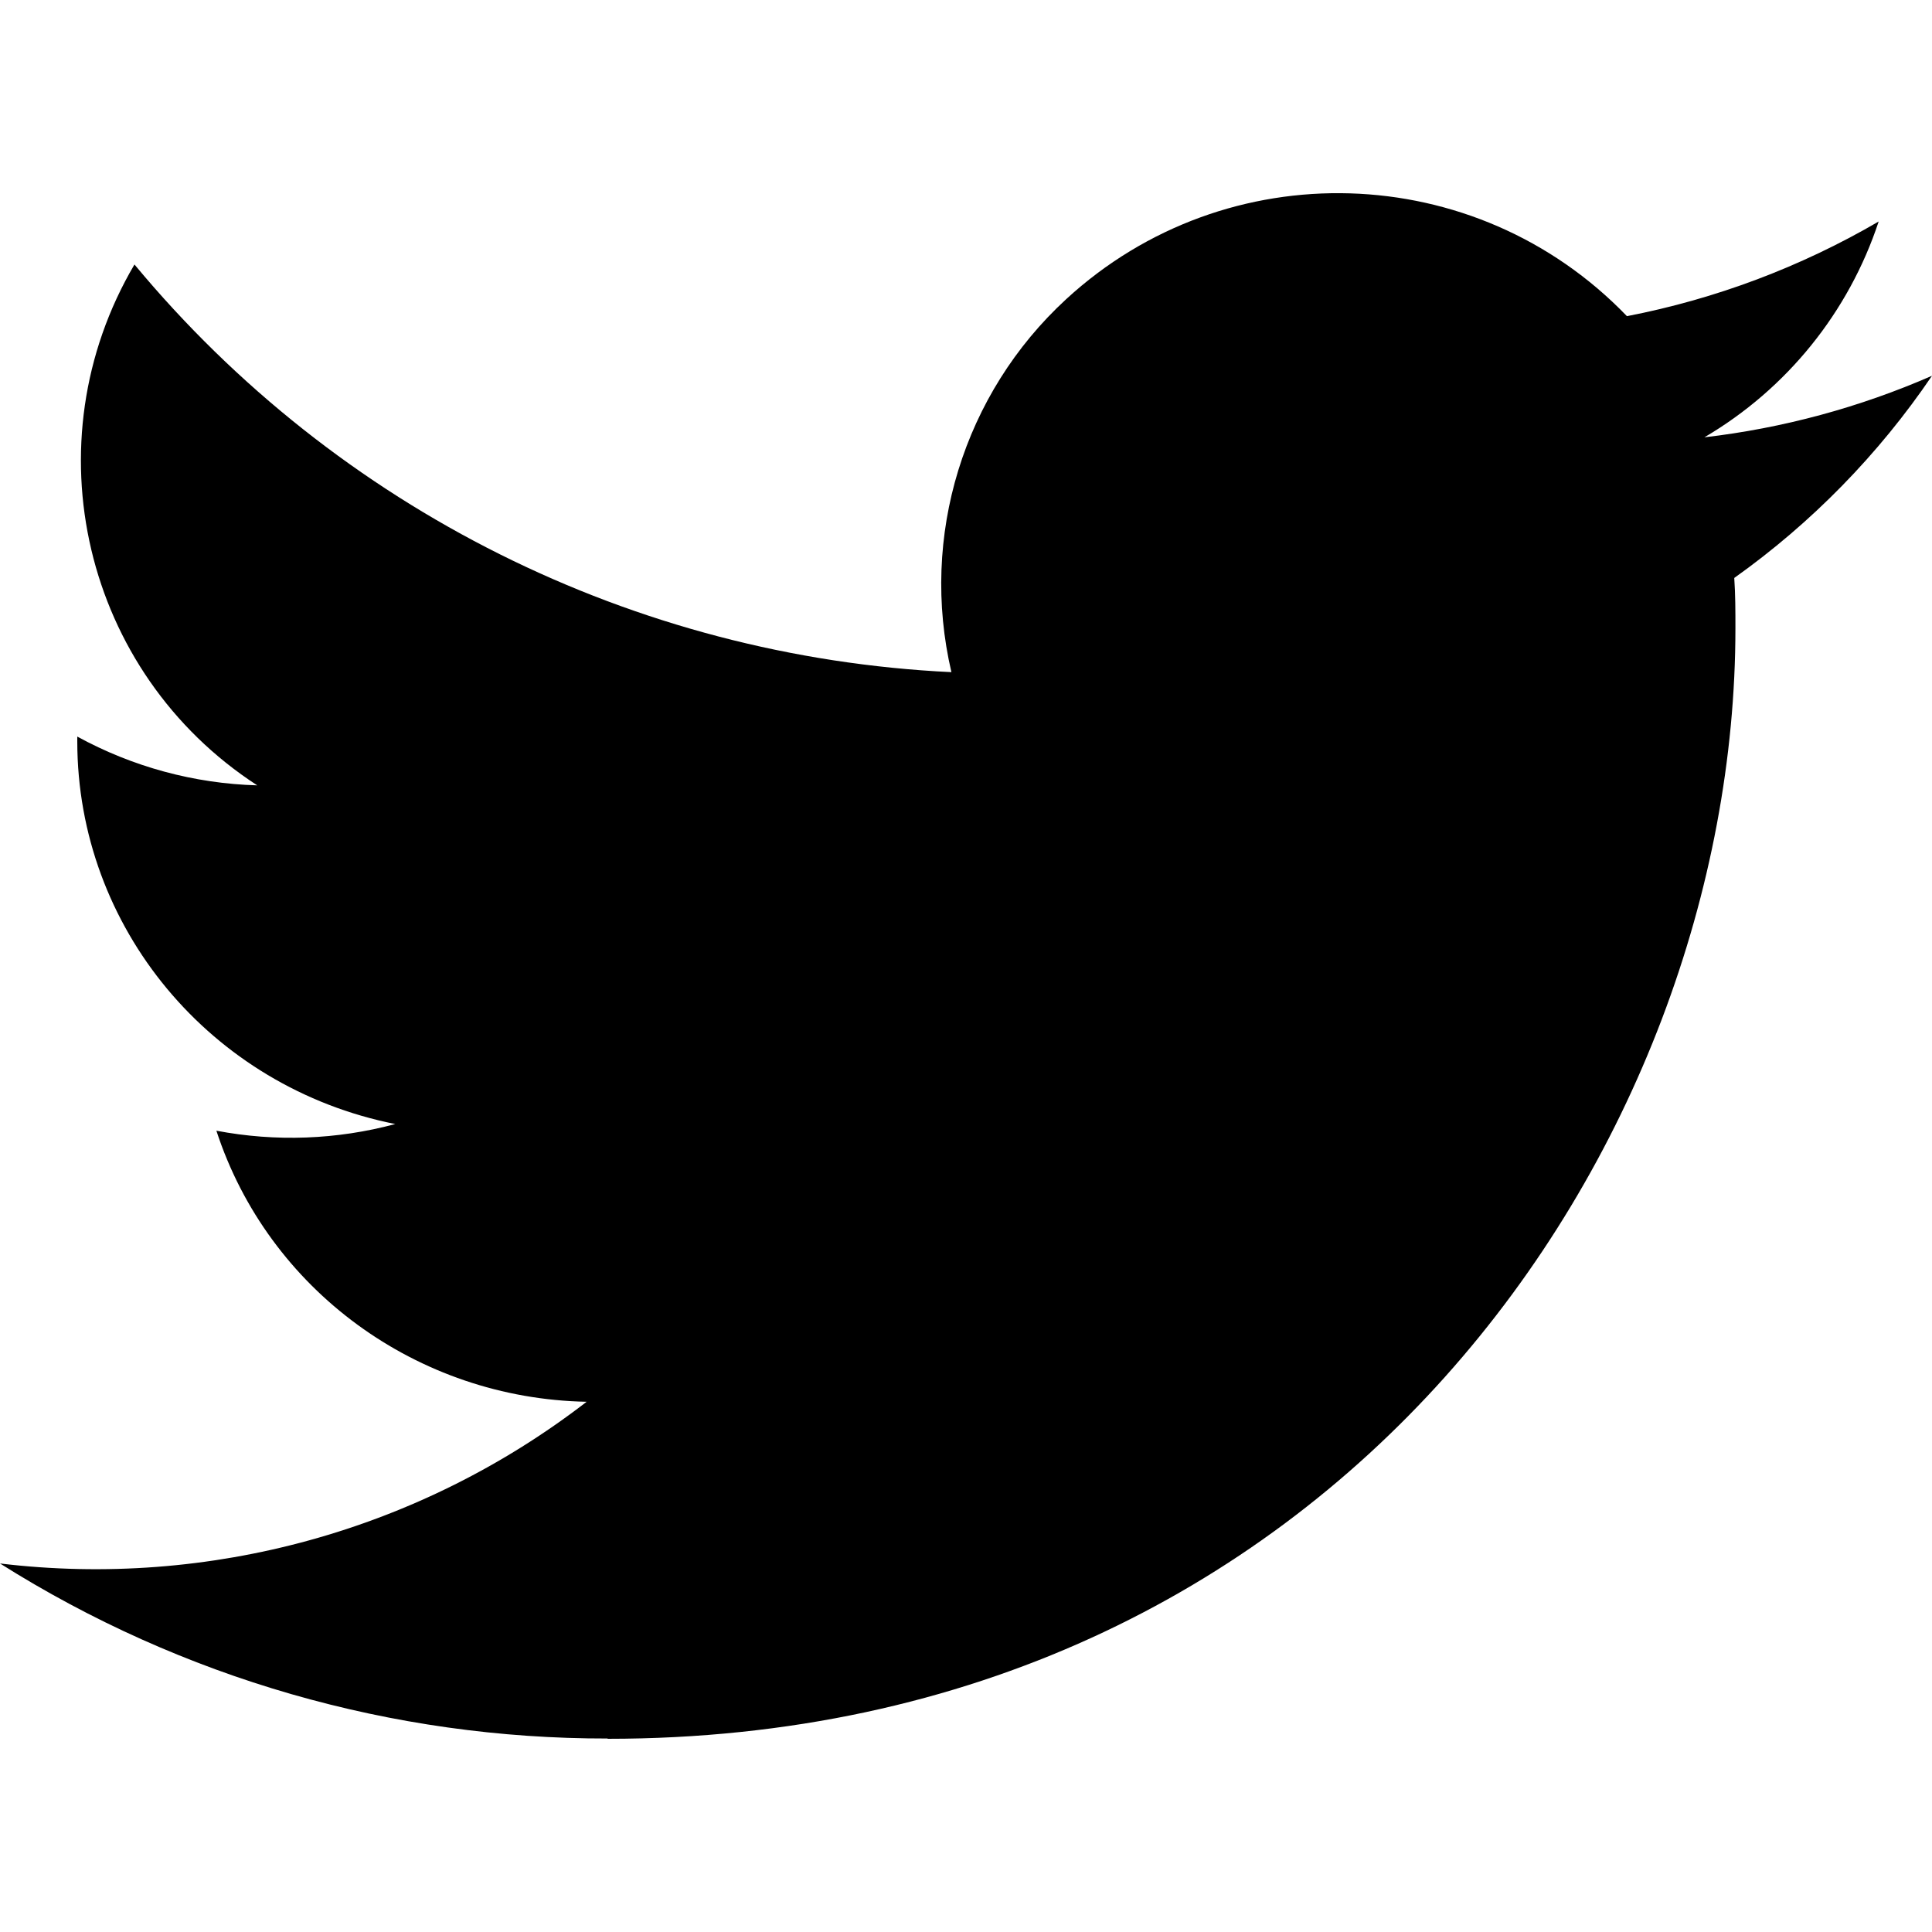
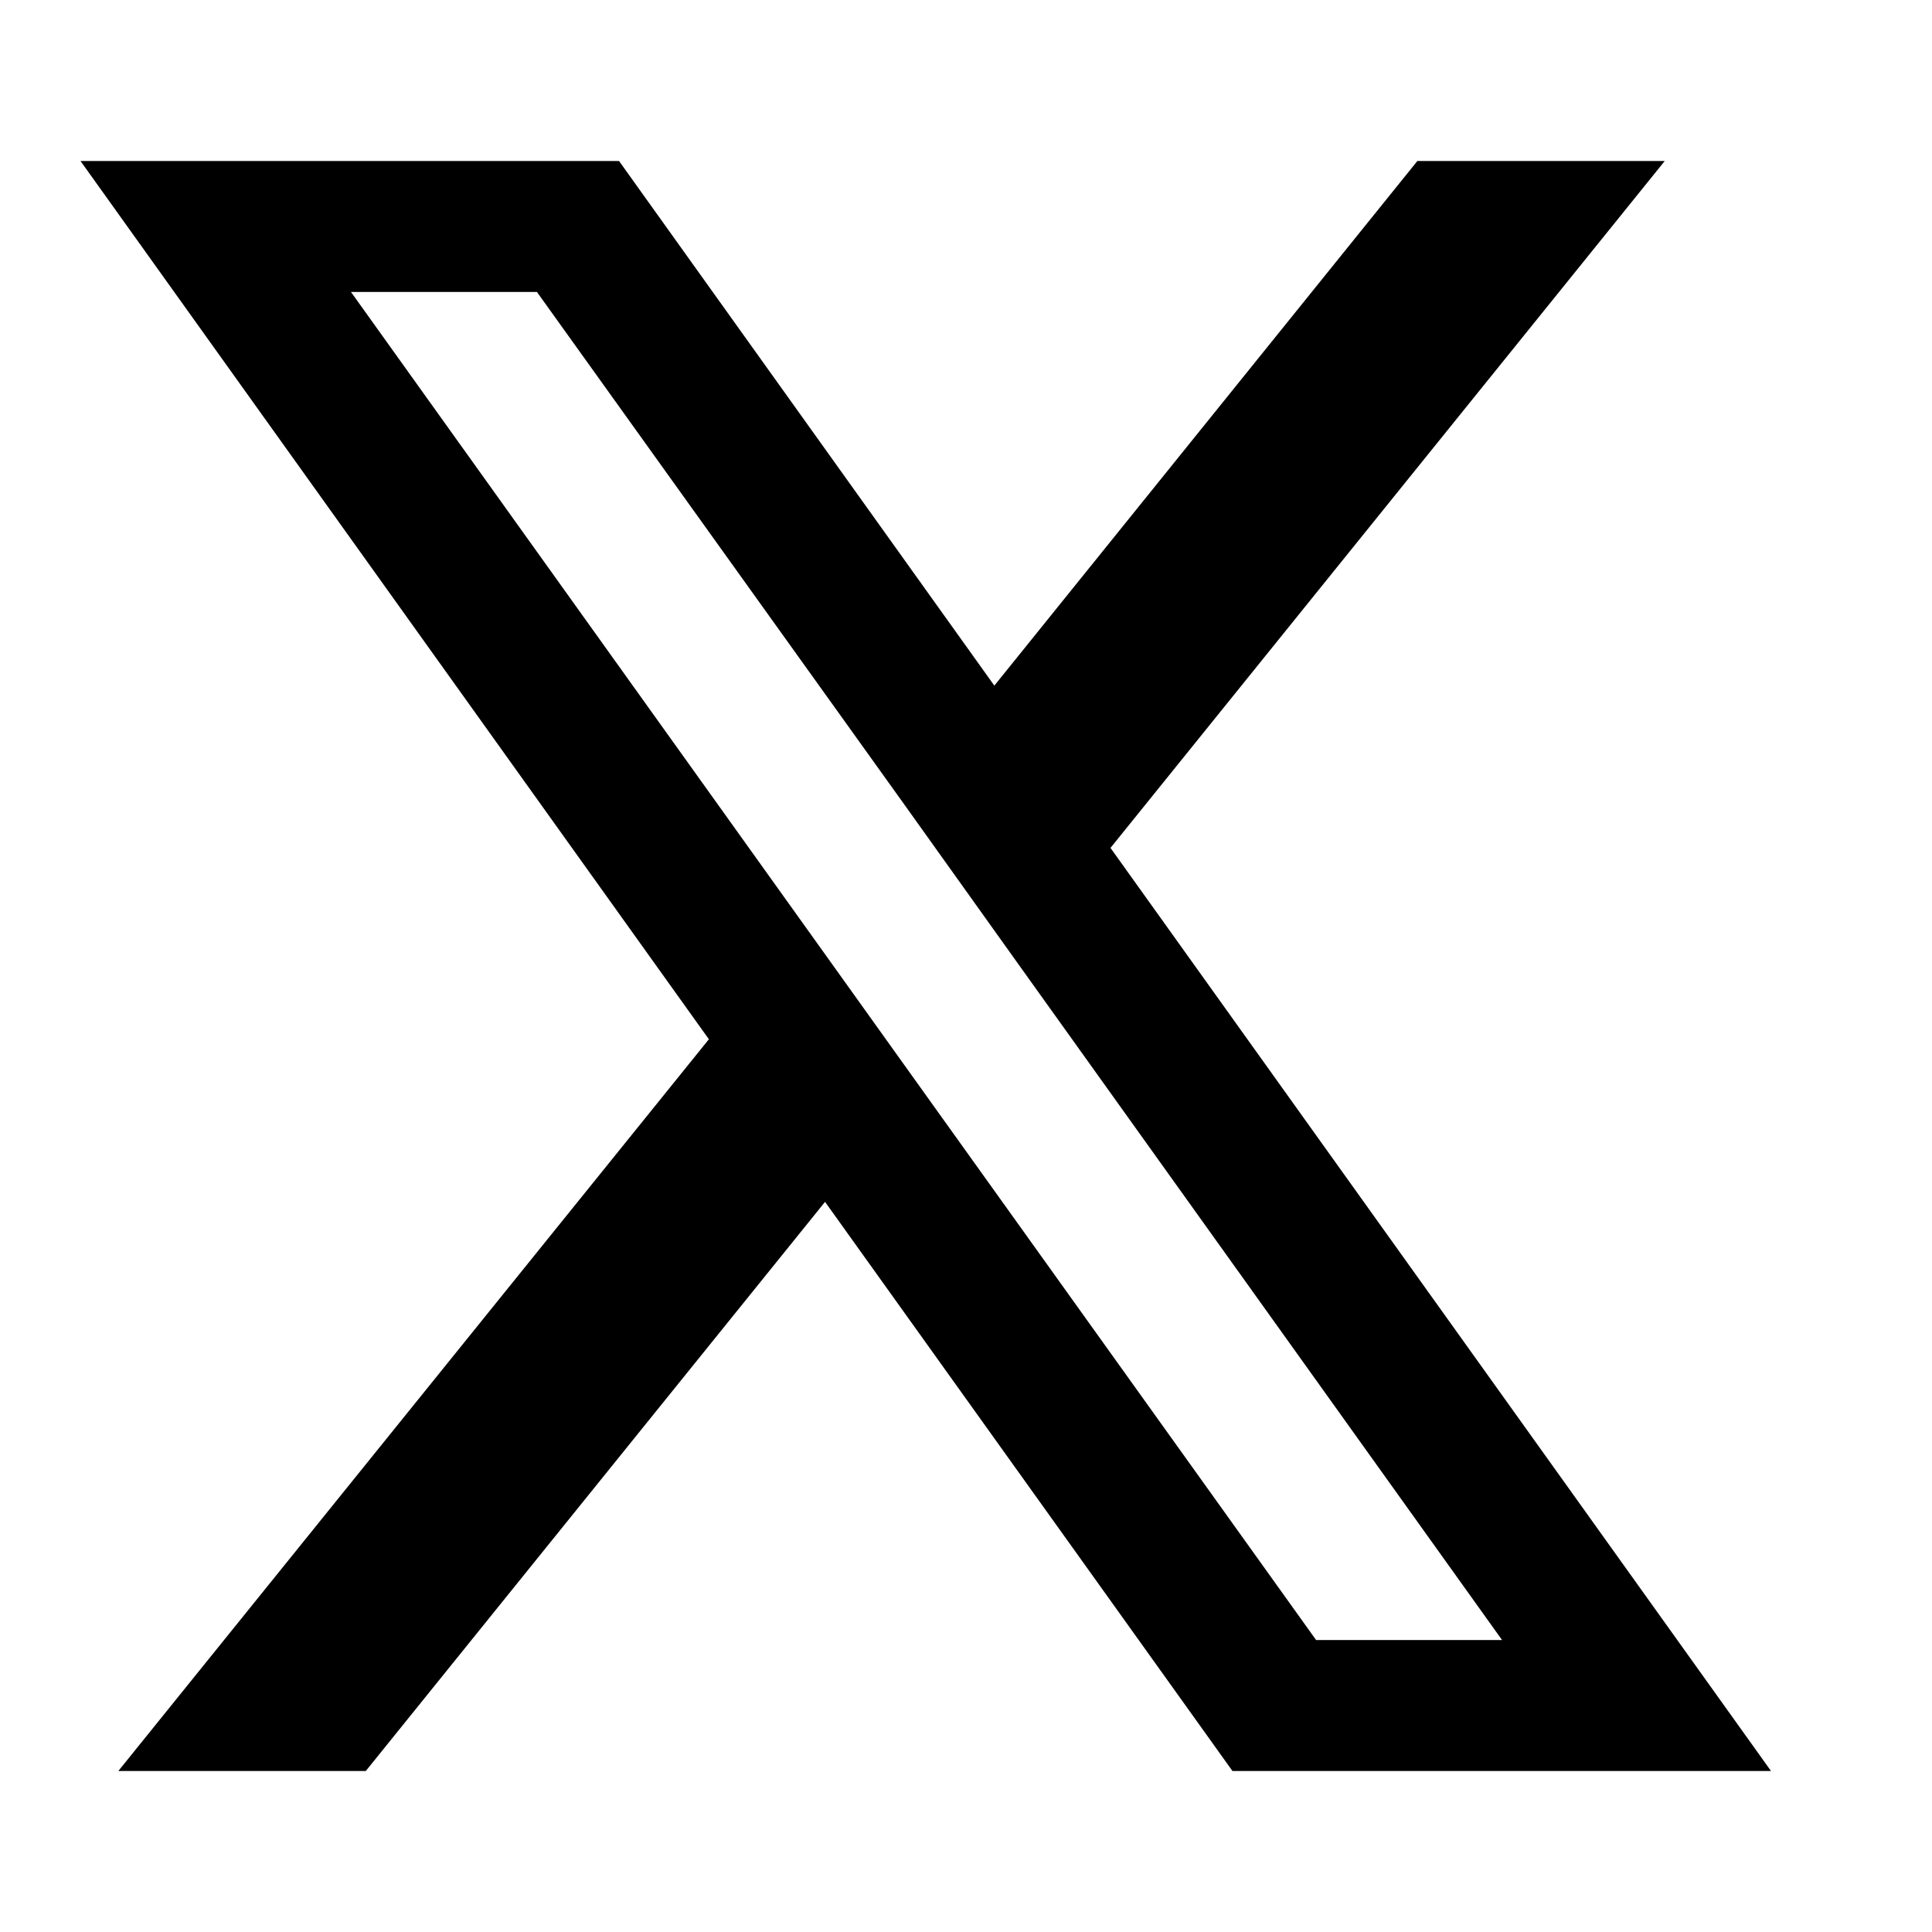
- <svg xmlns="http://www.w3.org/2000/svg" width="800" height="800" viewBox="0 -2 20 20">
-   <path fill="#000" fill-rule="evenodd" d="M6.29 16c7.547 0 11.675-6.156 11.675-11.495 0-.175 0-.349-.012-.522A8.265 8.265 0 0 0 20 1.89a8.273 8.273 0 0 1-2.356.637A4.07 4.07 0 0 0 19.448.293a8.303 8.303 0 0 1-2.606.98 4.153 4.153 0 0 0-5.806-.175 4.006 4.006 0 0 0-1.187 3.86A11.717 11.717 0 0 1 1.392.738 4.005 4.005 0 0 0 2.663 6.13 4.122 4.122 0 0 1 .8 5.625v.051C.801 7.6 2.178 9.255 4.092 9.636a4.144 4.144 0 0 1-1.852.069c.537 1.646 2.078 2.773 3.833 2.806A8.315 8.315 0 0 1 0 14.185a11.754 11.754 0 0 0 6.29 1.812" />
+ <svg xmlns="http://www.w3.org/2000/svg" width="24" height="24" fill="currentColor" aria-hidden="true">
+   <path d="M13.795 10.533 20.68 2h-3.073l-5.255 6.517L7.69 2H1l7.806 10.91L1.47 22h3.074l5.705-7.07L15.31 22H22l-8.205-11.467Zm-2.38 2.95L9.97 11.464 4.36 3.627h2.31l4.528 6.317 1.443 2.02 6.018 8.409h-2.31l-4.934-6.89Z" />
</svg>
